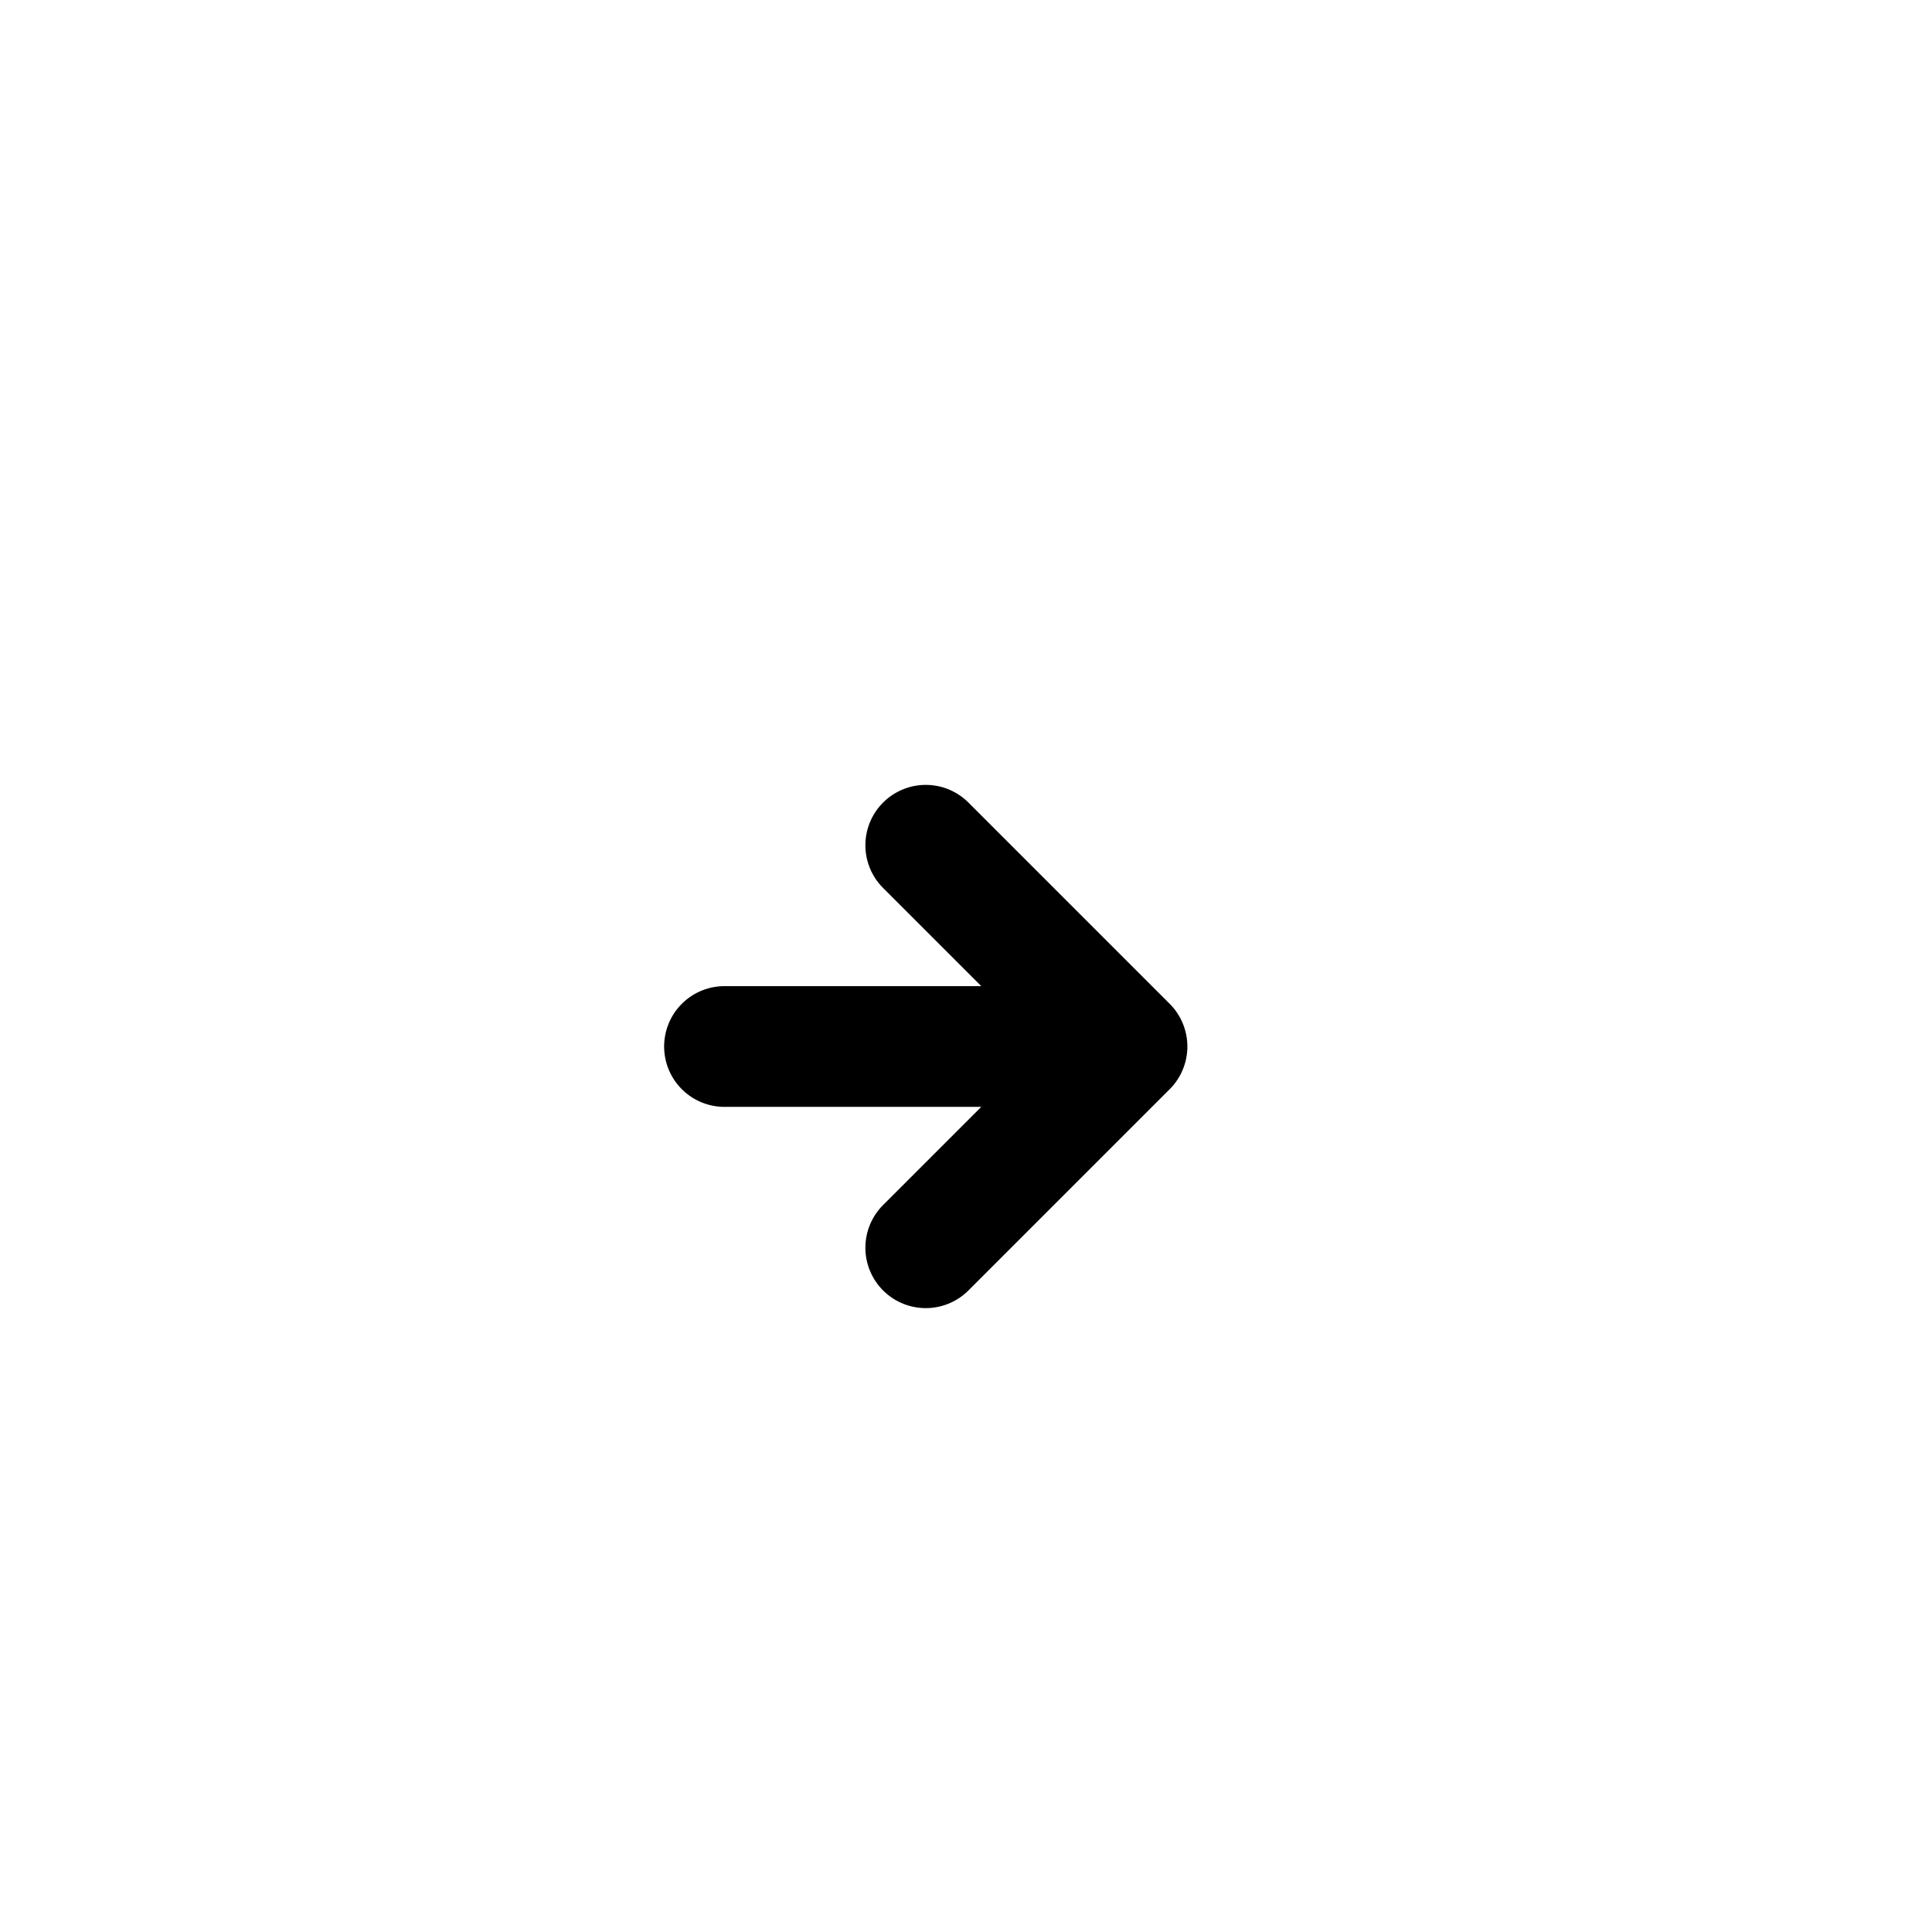
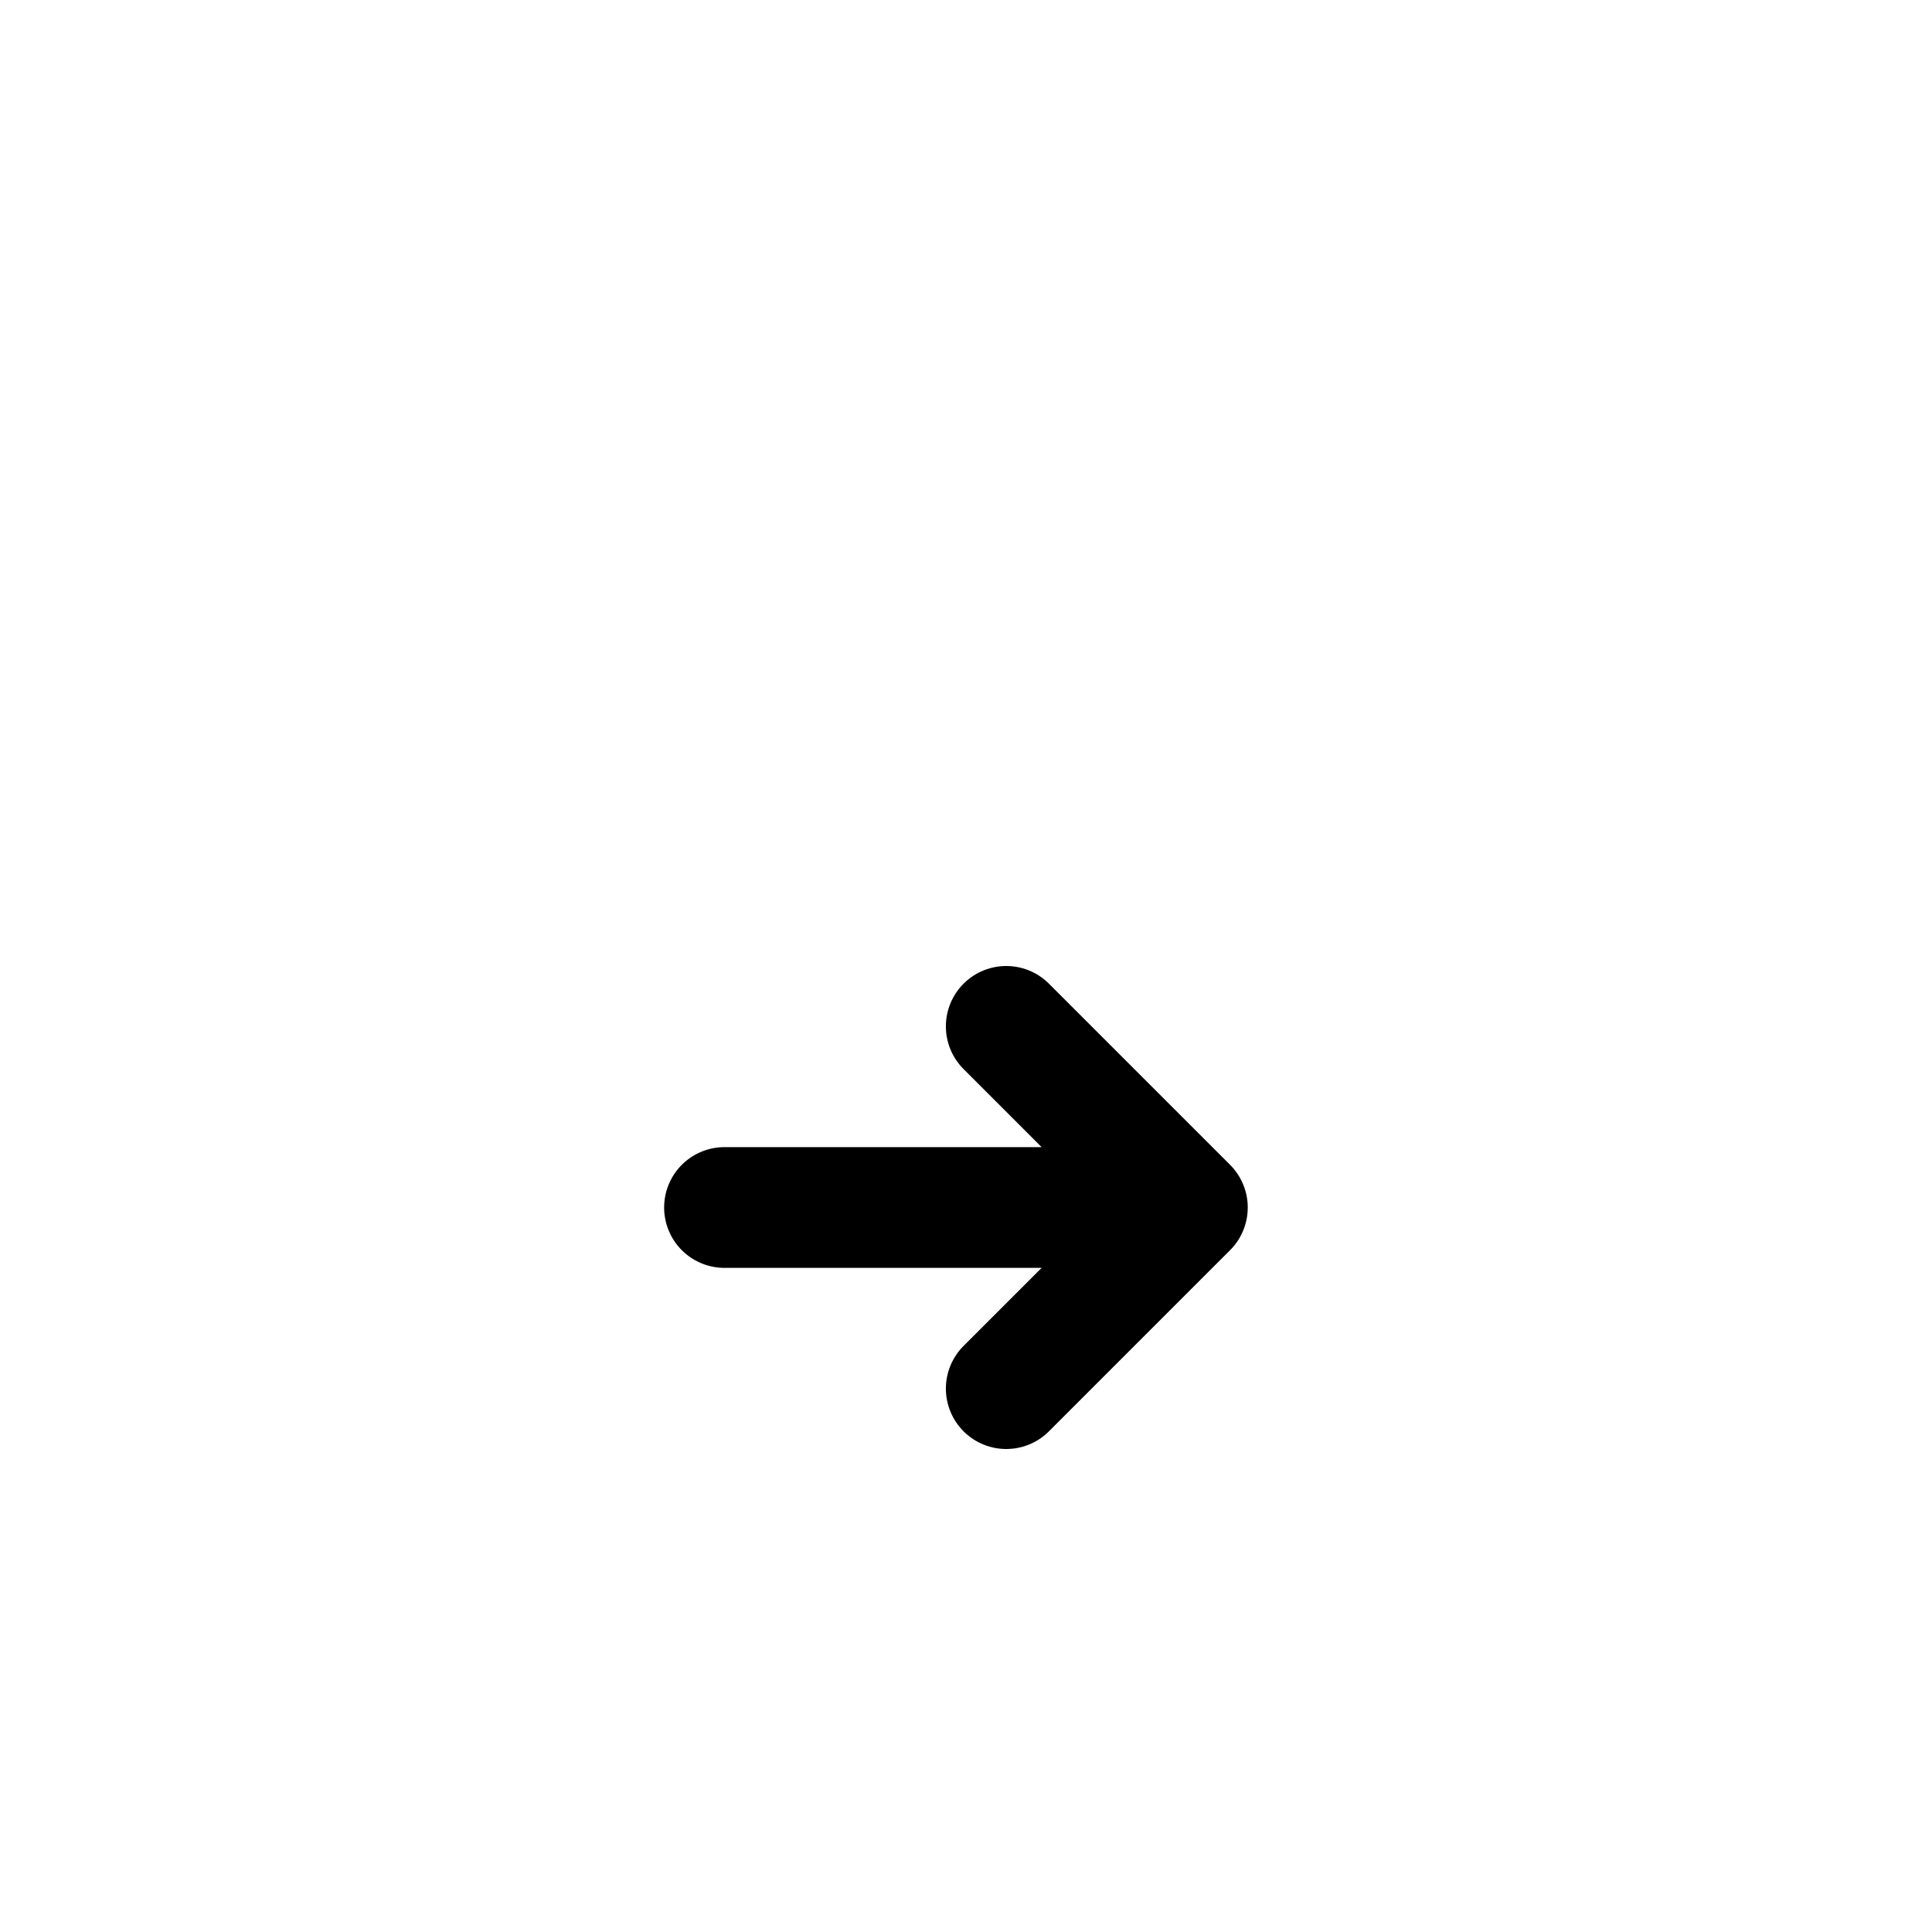
<svg xmlns="http://www.w3.org/2000/svg" width="24" height="24" viewBox="0 0 24 24">
  <g fill="none" stroke="black" stroke-width="1.5" stroke-linecap="round" stroke-linejoin="round">
-     <path d="M14 13h-5M11.5 10.5L14 13l-2.5 2.5" />
+     <path d="M9 15H14.75M12.5 12.75L14.75 15L12.5 17.25" />
  </g>
</svg>
